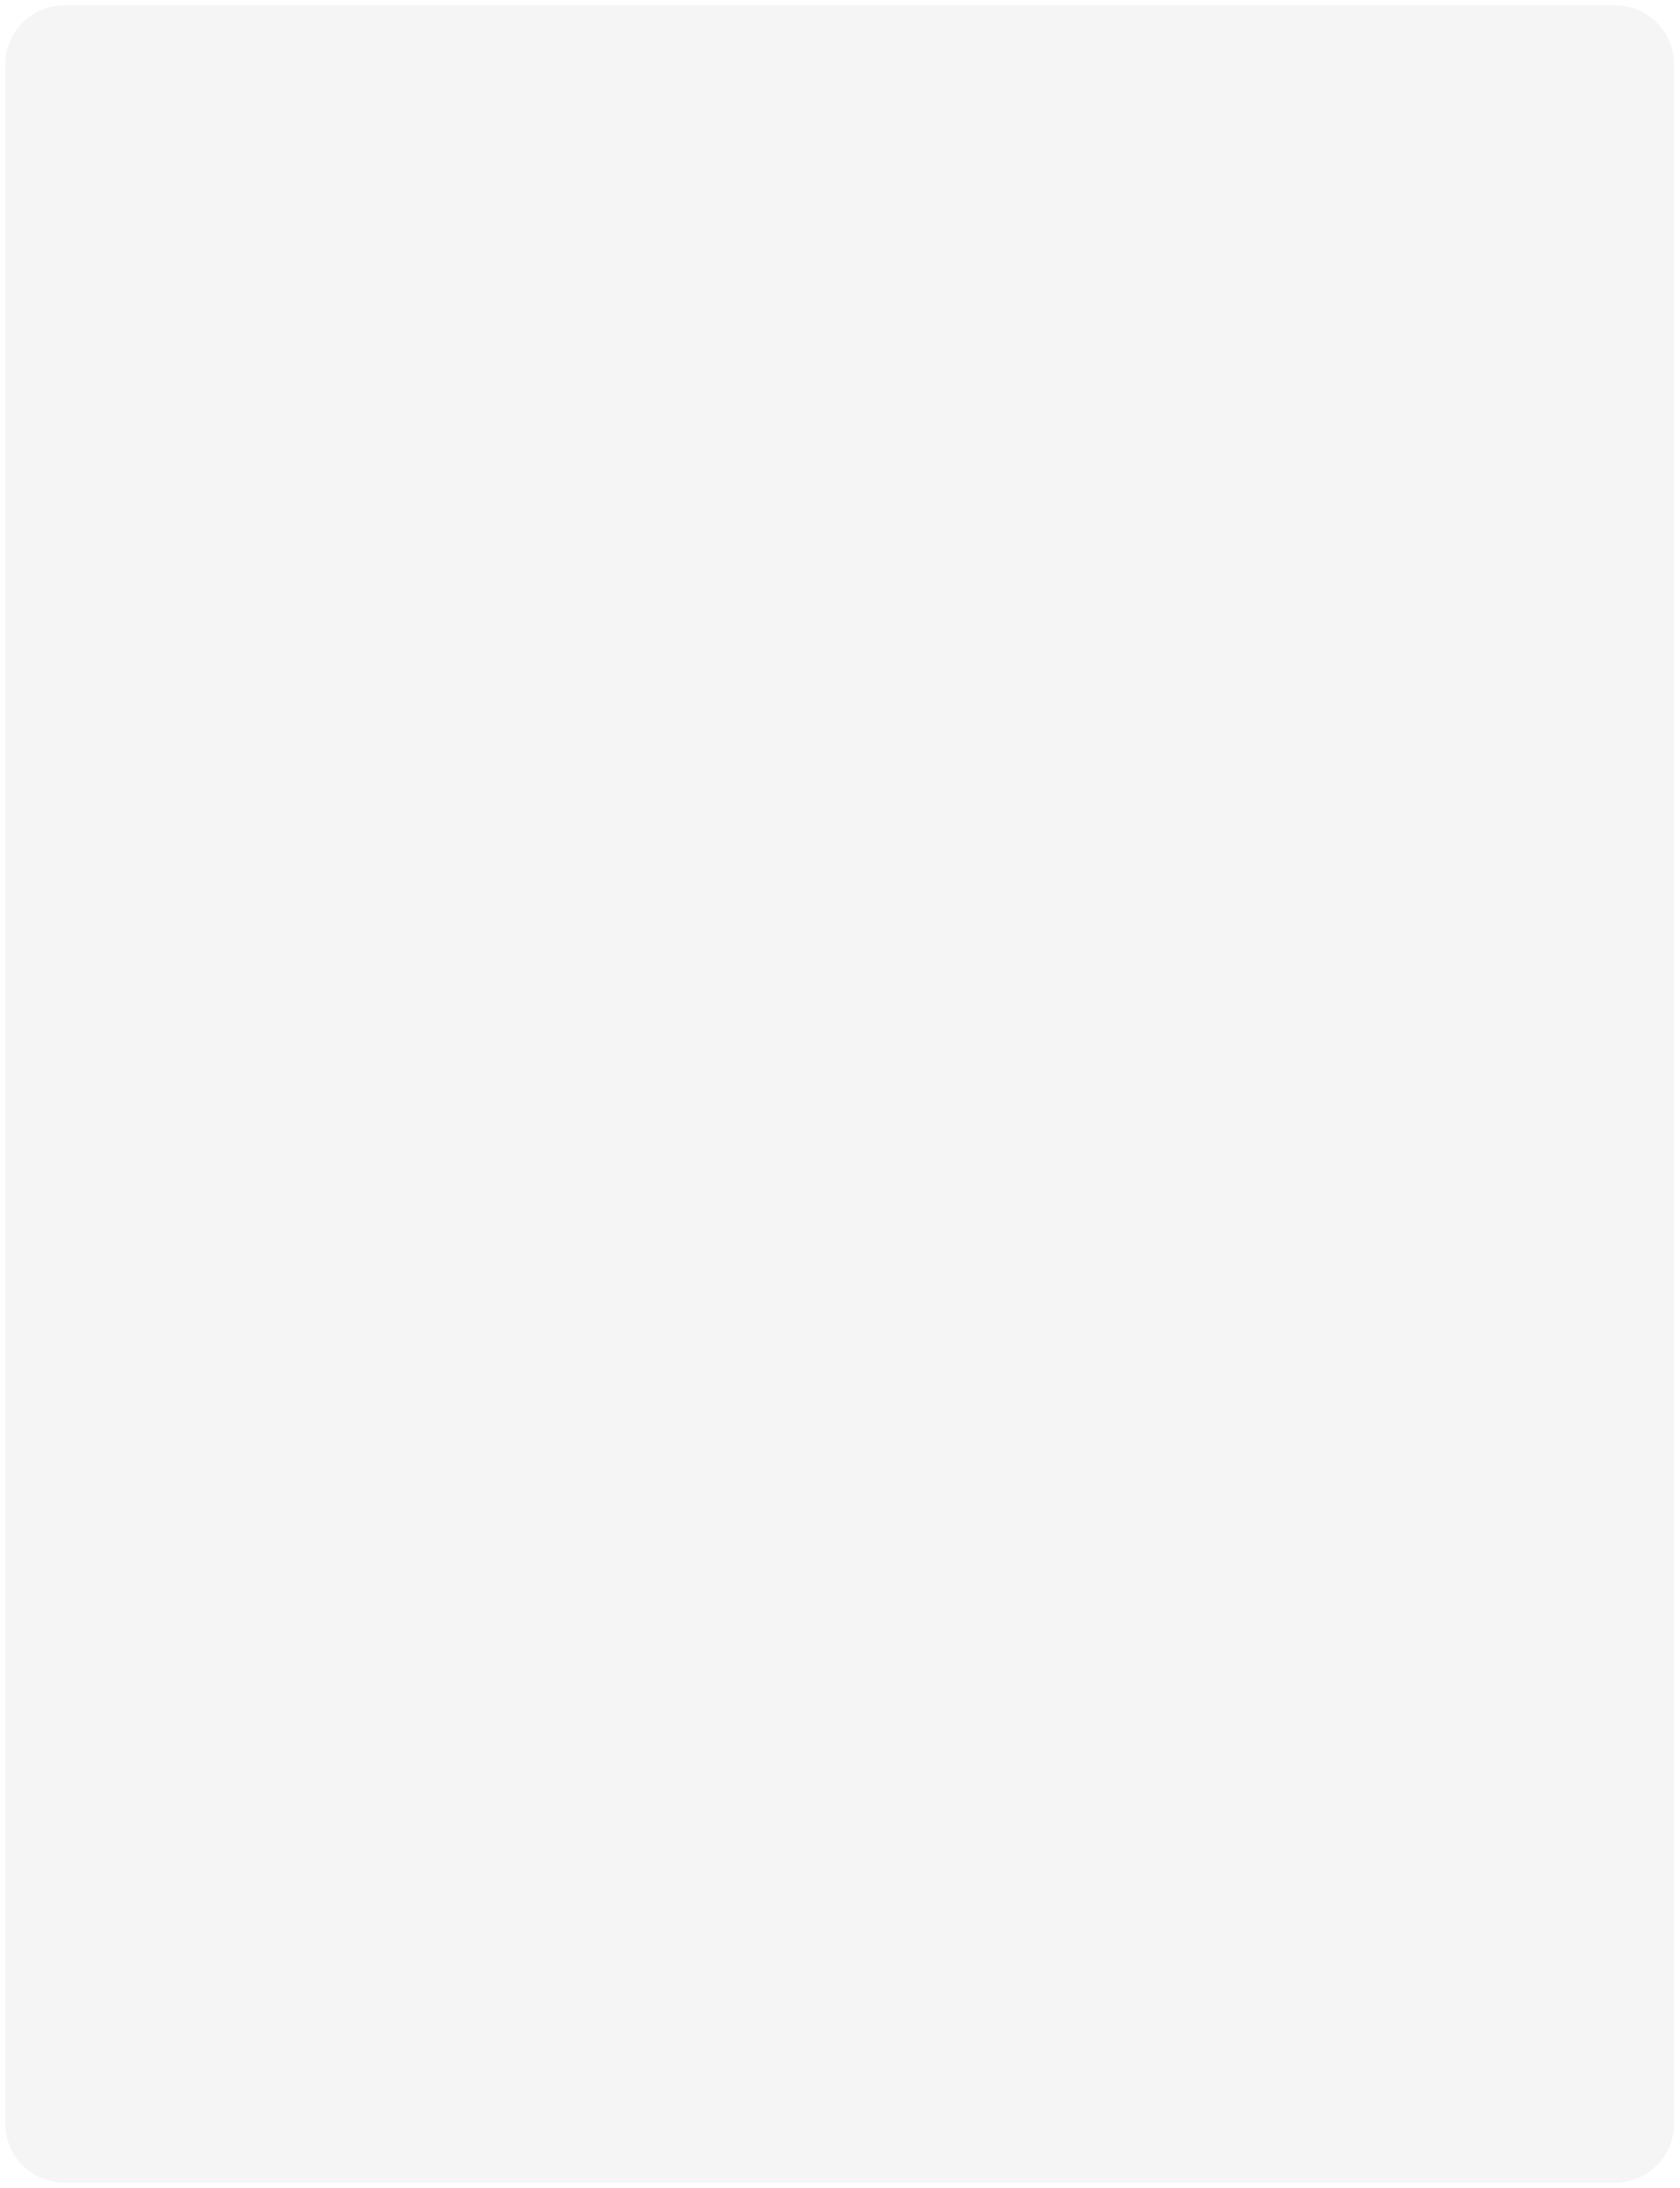
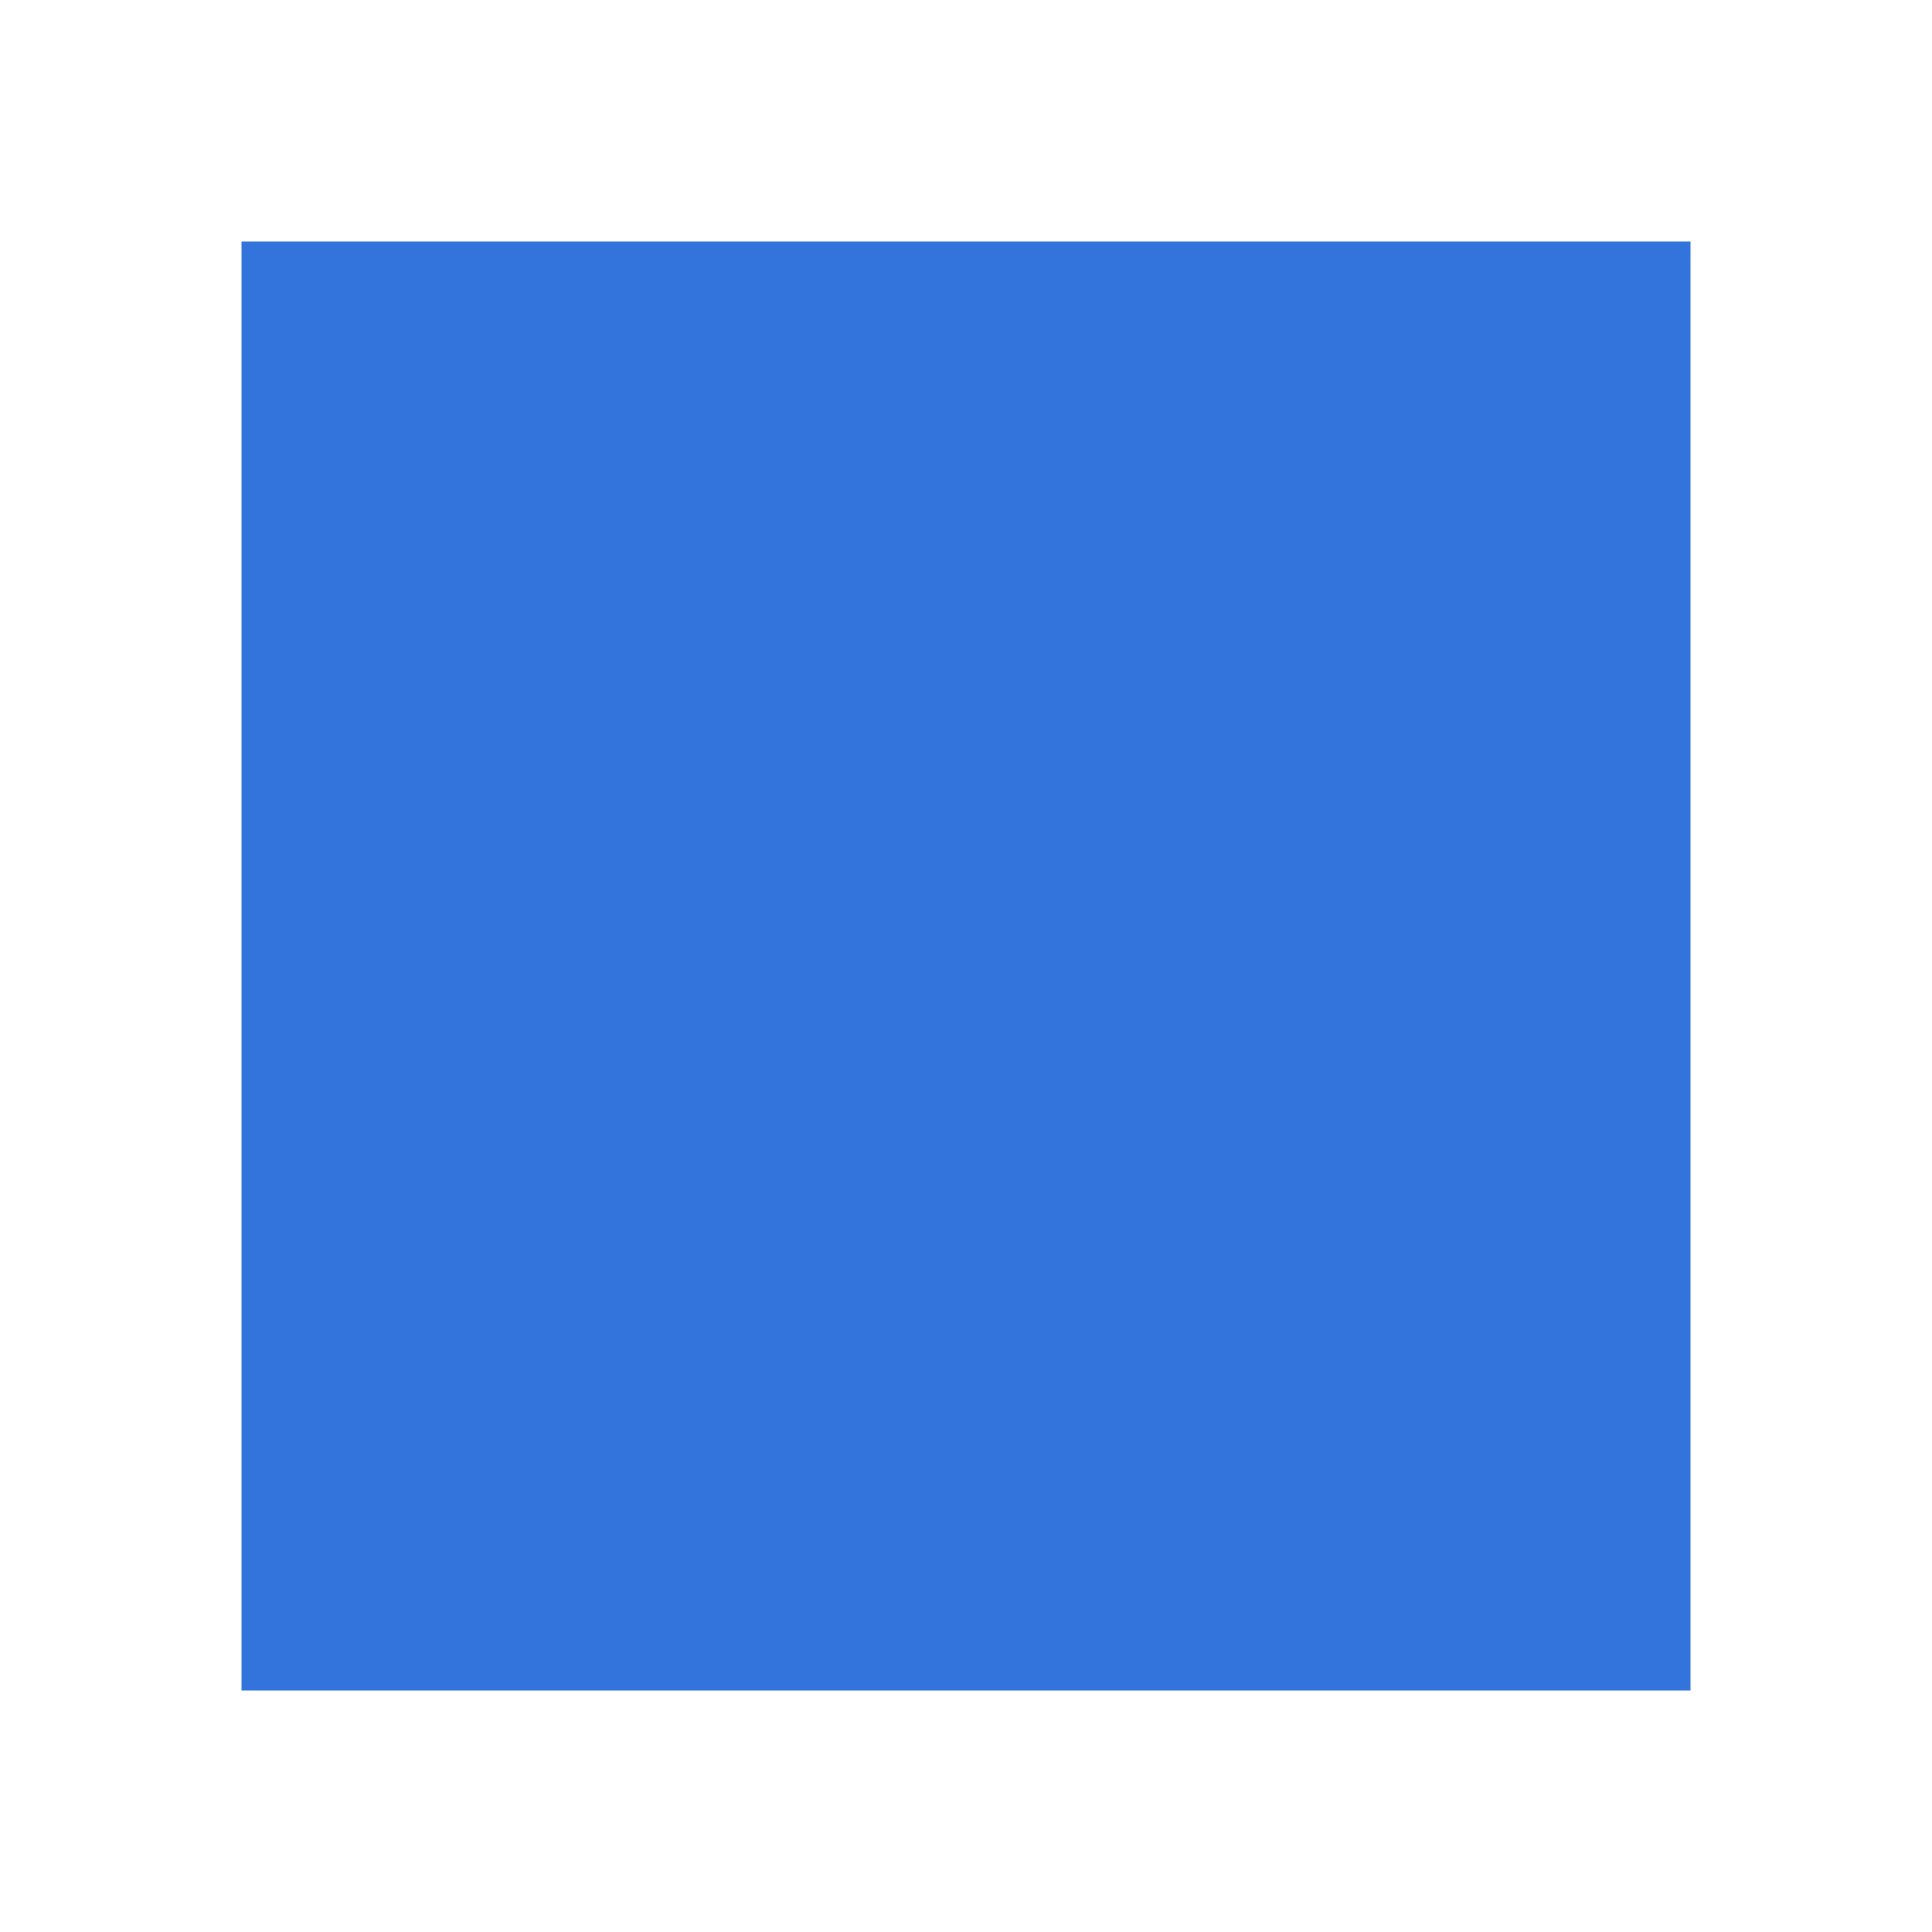
- <svg xmlns="http://www.w3.org/2000/svg" version="1.1" width="314px" height="409px">
-   <g transform="matrix(1 0 0 1 -893 -722 )">
-     <path d="M 894 734  A 11 11 0 0 1 905 723 L 1195 723  A 11 11 0 0 1 1206 734 L 1206 1119  A 11 11 0 0 1 1195 1130 L 905 1130  A 11 11 0 0 1 894 1119 L 894 734  Z " fill-rule="nonzero" fill="#f5f5f5" stroke="none" />
+ <svg xmlns="http://www.w3.org/2000/svg" version="1.1" width="8px" height="8px">
+   <g transform="matrix(1 0 0 1 -1294 -943 )">
+     <path d="M 1295 944  L 1301 944  L 1301 950  L 1295 950  L 1295 944  Z " fill-rule="nonzero" fill="#3273dc" stroke="none" />
  </g>
</svg>
